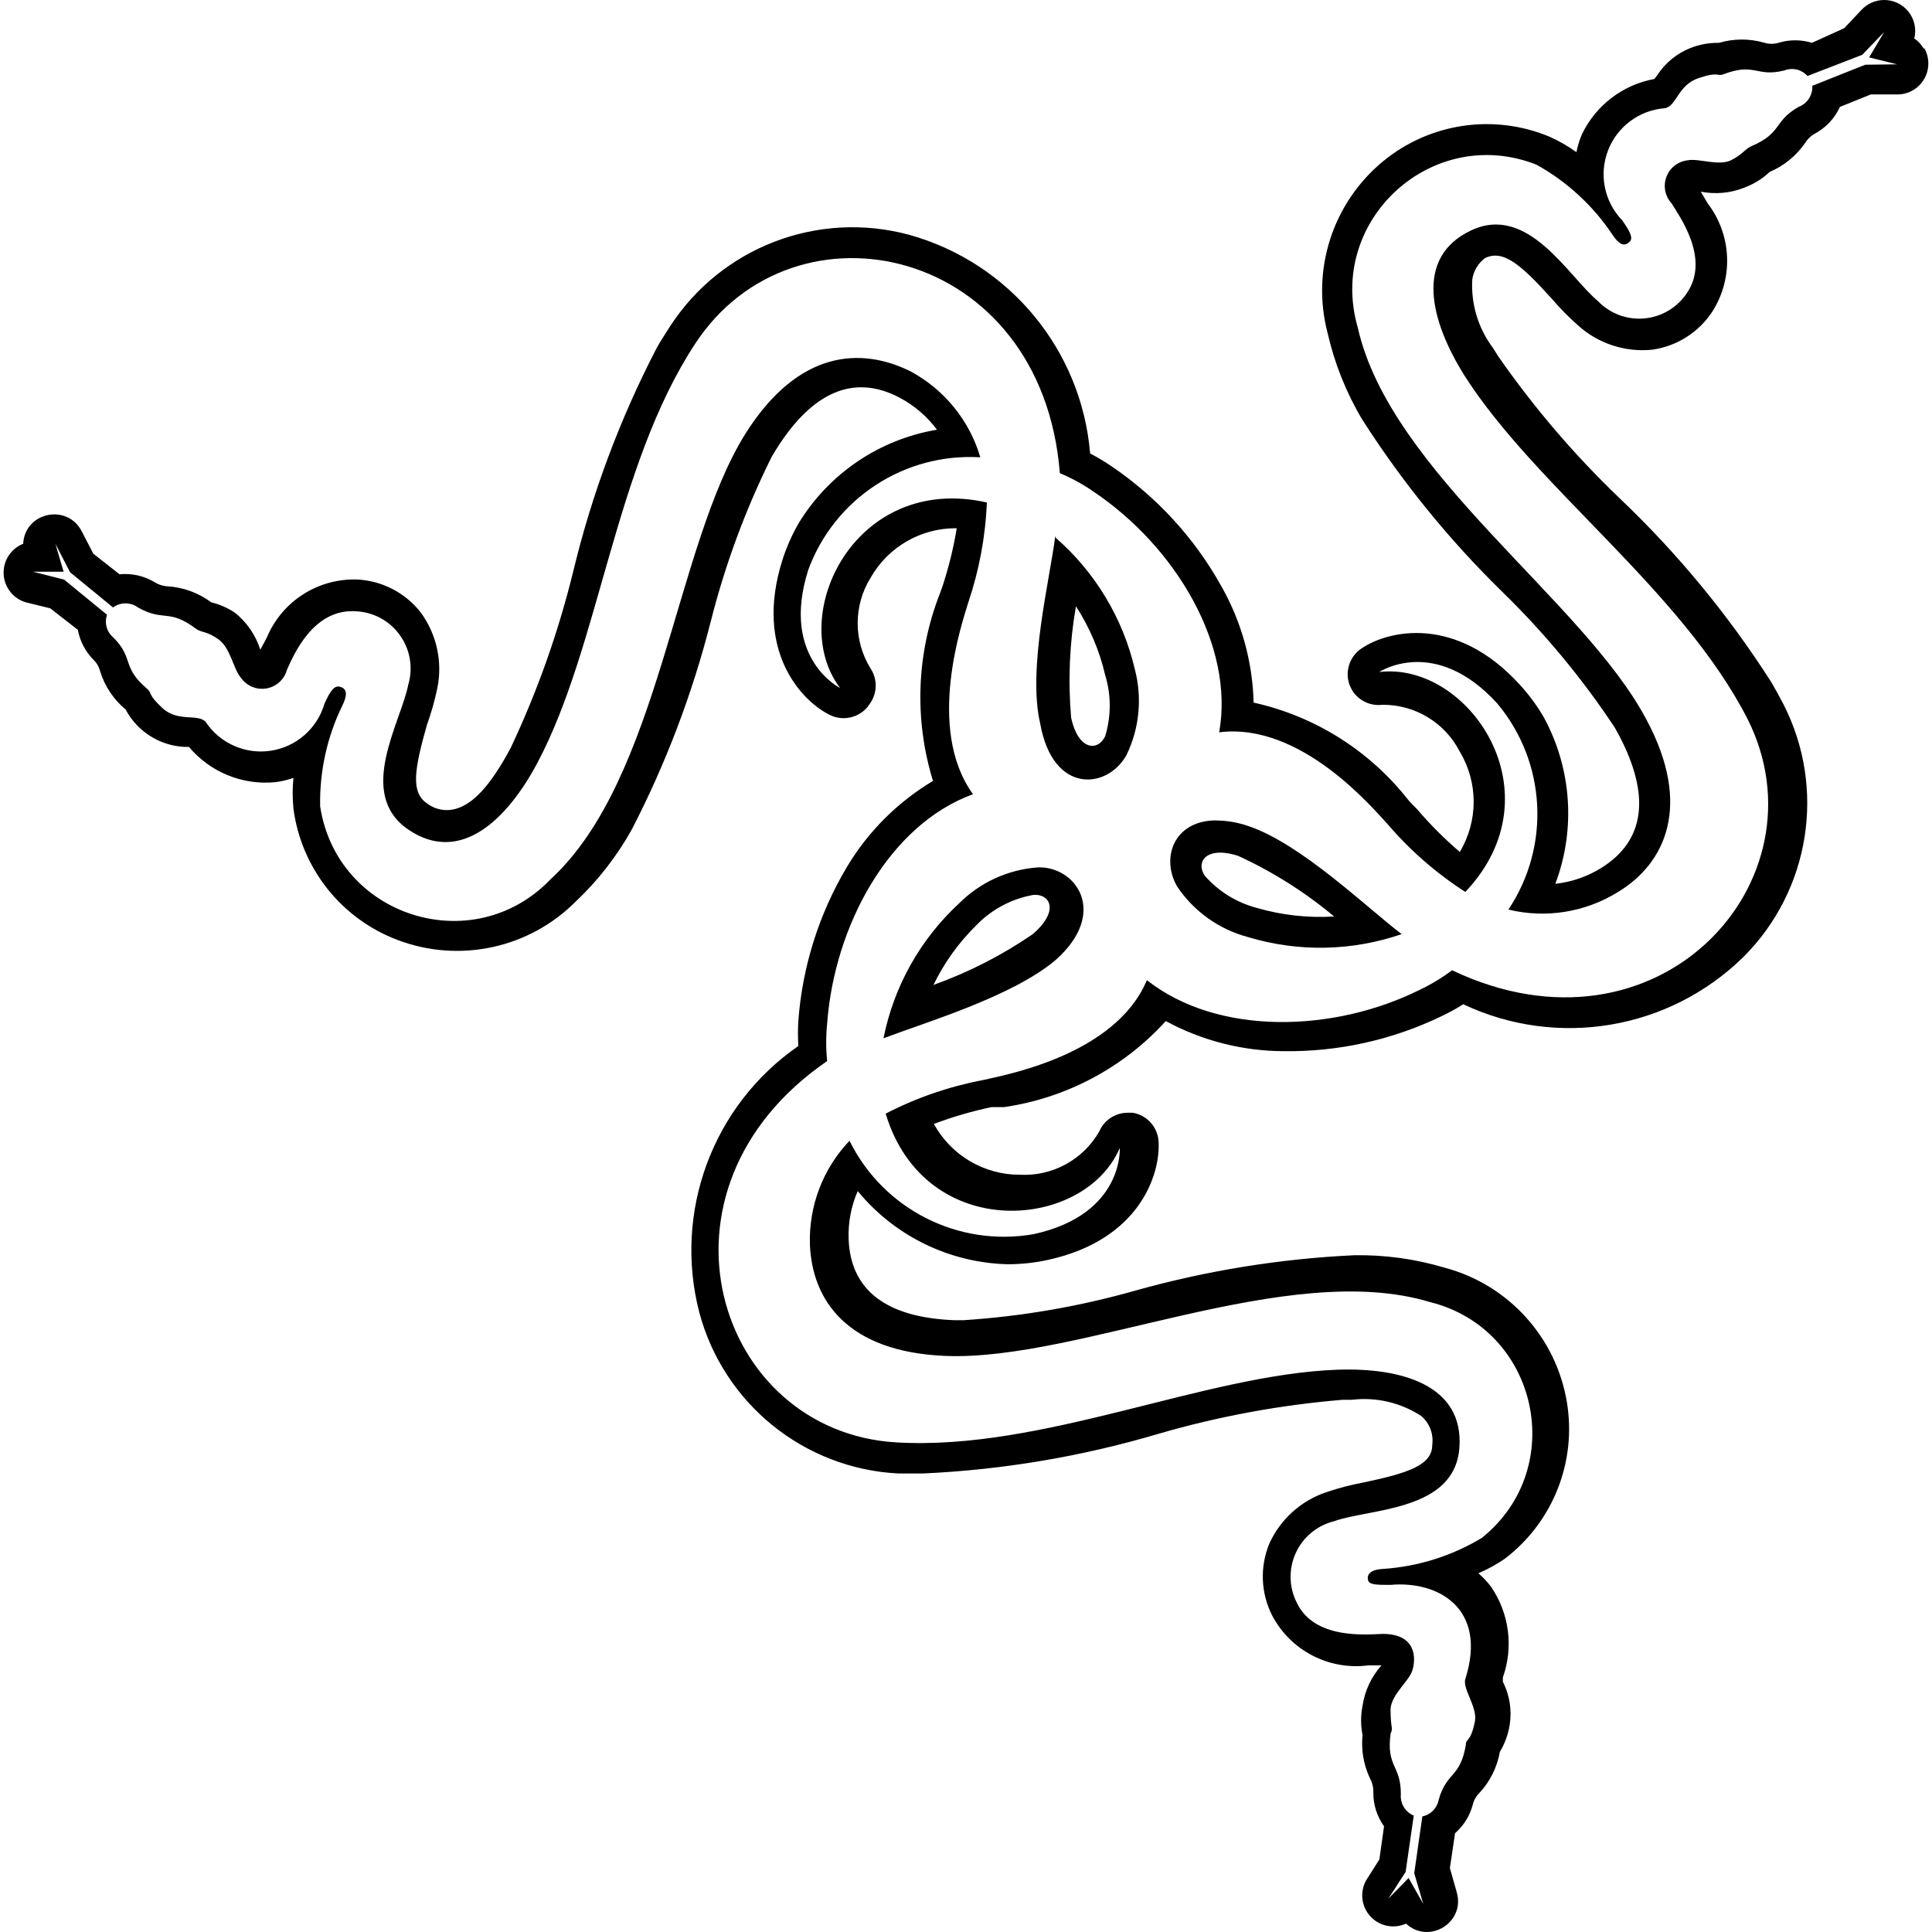
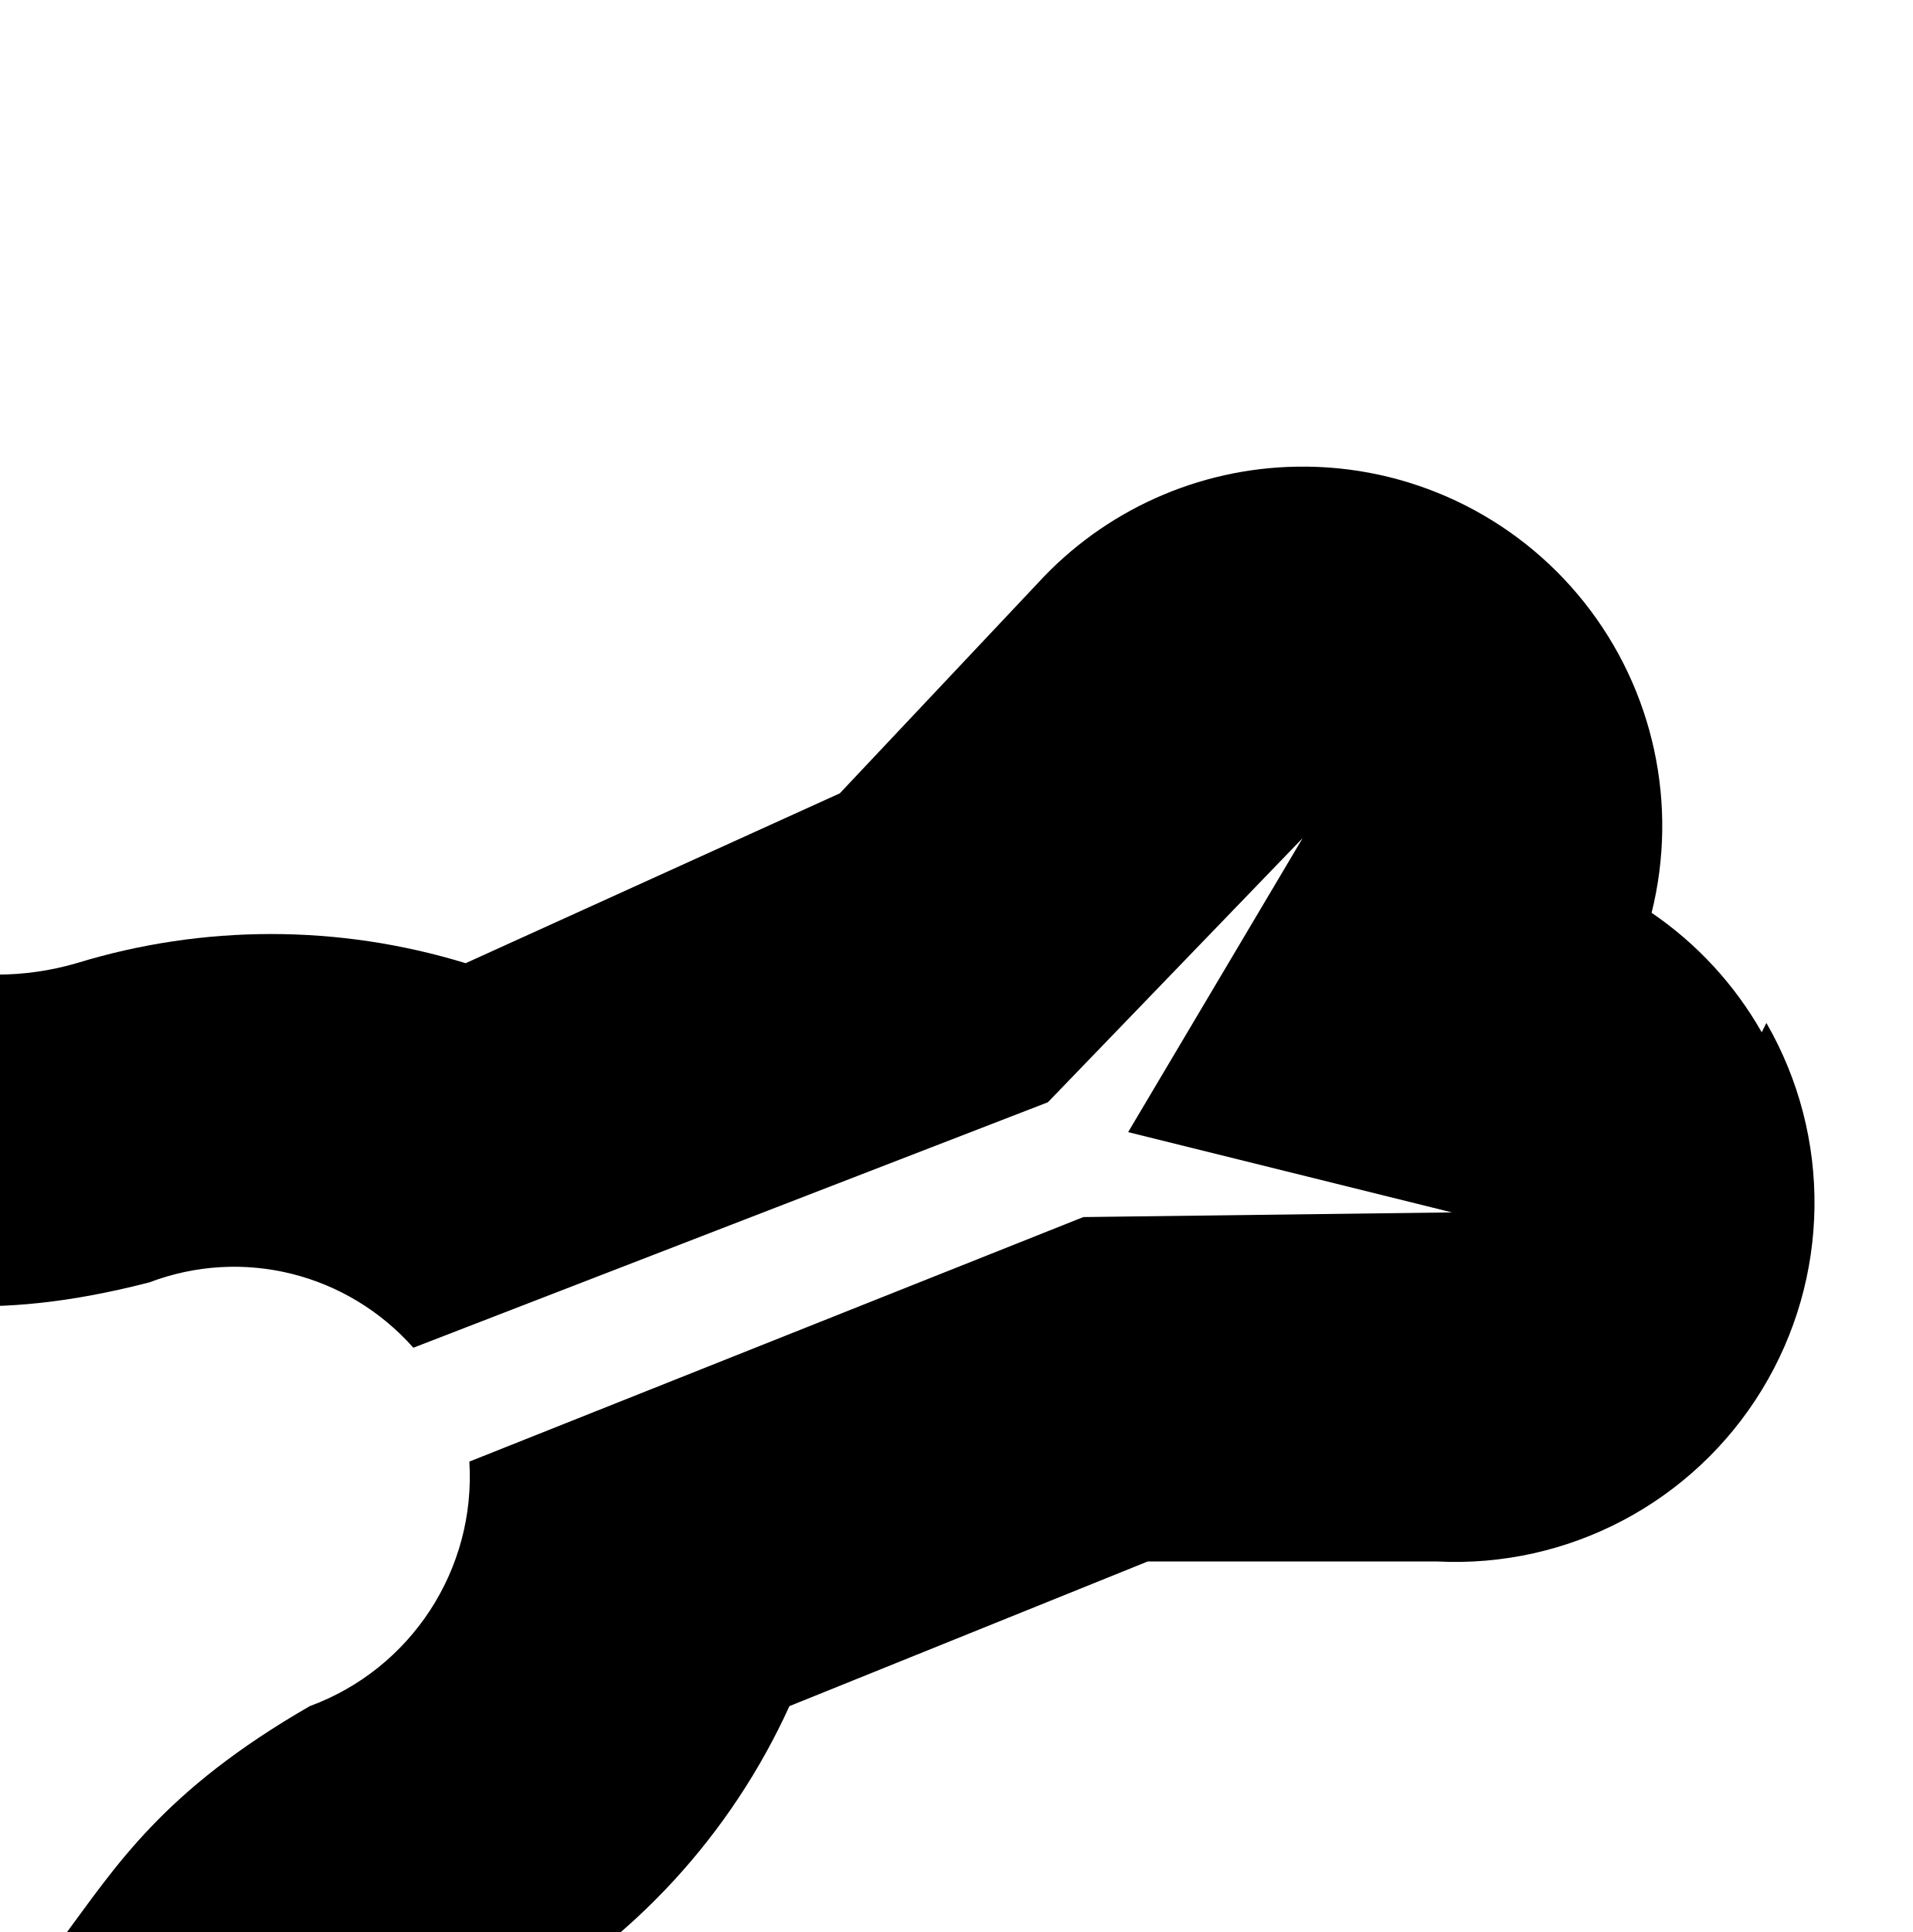
- <svg xmlns="http://www.w3.org/2000/svg" role="img" viewBox="0 0 24 24">
+ <svg xmlns="http://www.w3.org/2000/svg" role="img" viewBox="22.01 -0.5 2.05 2.07">
  <path d="M23.4 0a.385.385 0 00-.278.125L22.91.35l-.401.182a.711.711 0 00-.417 0 .305.305 0 01-.171 0 1.005 1.005 0 00-.567 0A.936.936 0 0021 .596a.877.877 0 00-.412.337l-.037.048a1.246 1.246 0 00-.898.684 1.07 1.07 0 00-.07.225 1.935 1.935 0 00-.337-.193 2.026 2.026 0 00-2.063.305 2.08 2.08 0 00-.69 2.139c.086.376.23.737.428 1.069.496.776 1.079 1.494 1.737 2.138.526.512.996 1.078 1.401 1.69l.053.096c.396.754.321 1.31-.219 1.647a1.358 1.358 0 01-.572.198 2.491 2.491 0 00-.144-2.07 2.342 2.342 0 00-.3-.406c-.79-.866-1.63-.674-1.962-.449a.385.385 0 00-.15.455l.027.058a.385.385 0 00.38.188 1.07 1.07 0 01.962.582c.23.384.23.862 0 1.246a4.812 4.812 0 01-.534-.535l-.07-.07-.037-.042a3.368 3.368 0 00-1.92-1.208 3.09 3.09 0 00-.406-1.455 4.368 4.368 0 00-1.358-1.48 2.673 2.673 0 00-.267-.16 3.085 3.085 0 00-2.251-2.717 2.7 2.7 0 00-2.968 1.139c-.053.086-.112.171-.165.267a12.26 12.26 0 00-1.038 2.78 11.64 11.64 0 01-.775 2.187l-.059.107c-.213.374-.406.583-.609.647a.406.406 0 01-.374-.064c-.203-.14-.155-.423 0-.973a3.33 3.33 0 00.128-.45c.07-.33-.005-.673-.203-.946a1.07 1.07 0 00-.786-.411c-.49-.018-.94.27-1.128.722l-.08.15a.968.968 0 00-.316-.46.936.936 0 00-.294-.129 1.016 1.016 0 00-.535-.198.342.342 0 01-.17-.053.711.711 0 00-.434-.097l-.326-.256-.144-.278c-.18-.35-.707-.238-.727.155a.385.385 0 00.032.727l.305.075.342.267c.026.14.093.268.192.37.043.04.072.092.086.149.058.184.167.347.315.47a.877.877 0 00.727.465h.06c.262.313.662.477 1.068.439a1.07 1.07 0 00.23-.054 1.935 1.935 0 000 .38 2.026 2.026 0 001.3 1.636 2.08 2.08 0 002.208-.481c.276-.26.51-.562.695-.893.422-.817.75-1.68.978-2.572.179-.711.433-1.401.76-2.058l.058-.096c.454-.722.973-.936 1.535-.637.18.096.338.231.46.396-.714.12-1.34.543-1.717 1.16-.084.146-.152.3-.203.46-.353 1.117.23 1.748.593 1.925.16.077.353.035.466-.102l.037-.053a.385.385 0 000-.423 1.07 1.07 0 010-1.128c.218-.384.627-.62 1.07-.615-.04.245-.1.486-.177.722l-.034.093a3.533 3.533 0 00-.084 2.324 3.09 3.09 0 00-1.07 1.07 4.368 4.368 0 00-.603 1.913 2.674 2.674 0 000 .31 3.085 3.085 0 00-1.23 3.31 2.7 2.7 0 002.47 2h.31a12.26 12.26 0 002.925-.493 11.64 11.64 0 012.283-.422h.117c.304-.037.61.035.866.203.102.09.152.224.134.358 0 .246-.289.348-.855.466a3.33 3.33 0 00-.45.117 1.192 1.192 0 00-.721.647 1.07 1.07 0 00.037.888c.229.435.704.683 1.193.62h.165a.968.968 0 00-.235.502.936.936 0 000 .364c-.019.183.013.368.091.535.03.054.045.115.043.176-.002.151.045.3.133.422l-.058.412-.166.262a.385.385 0 00.497.535c.287.265.74-.016.63-.39l-.085-.3.064-.433a.711.711 0 00.22-.353.305.305 0 01.085-.15c.131-.141.218-.318.252-.508a.936.936 0 00.122-.336.877.877 0 00-.085-.535v-.053c.134-.376.08-.794-.144-1.123a1.07 1.07 0 00-.16-.171c.115-.05.226-.11.33-.182a2.026 2.026 0 00.77-1.94 2.08 2.08 0 00-1.518-1.674 3.71 3.71 0 00-1.123-.155c-.919.043-1.83.19-2.716.438-.697.198-1.414.322-2.138.369h-.112c-.85-.032-1.294-.374-1.316-1.01-.007-.204.031-.407.113-.594.459.559 1.138.89 1.86.909.17 0 .338-.018.503-.054 1.144-.25 1.4-1.069 1.374-1.475a.385.385 0 00-.321-.353h-.064a.385.385 0 00-.353.235 1.07 1.07 0 01-.984.535 1.214 1.214 0 01-1.069-.631c.233-.088.473-.158.716-.209h.155a3.368 3.368 0 002.01-1.069c.449.243.95.372 1.46.374.679.01 1.35-.138 1.962-.433.094-.044.185-.094.273-.15a3.085 3.085 0 003.48-.587 2.7 2.7 0 00.498-3.139 6.884 6.884 0 00-.15-.273 12.259 12.259 0 00-1.887-2.288 11.64 11.64 0 01-1.508-1.764l-.064-.102a1.294 1.294 0 01-.257-.85.406.406 0 01.16-.267c.225-.107.444.08.83.508.1.118.21.228.326.331.25.225.584.334.92.3a1.07 1.07 0 00.748-.476c.263-.416.24-.951-.06-1.342l-.085-.145c.18.035.365.019.535-.048a.936.936 0 00.32-.197c.178-.076.33-.2.44-.359a.342.342 0 01.133-.123.711.711 0 00.3-.326l.384-.155h.31a.385.385 0 00.353-.577l-.005.01a.385.385 0 00-.118-.128A.385.385 0 0023.4 0zm.006.398l-.187.315.347.086-.395.005-.658.262a.262.262 0 01-.171.262c-.316.182-.198.321-.583.487-.08.032-.107.101-.256.176-.15.075-.407-.027-.535 0a.32.32 0 00-.203.535c.085.144.486.679.192 1.112a.711.711 0 01-1.107.102c-.368-.305-.866-1.214-1.577-.877-.71.336-.502 1.128-.085 1.796.882 1.39 2.705 2.673 3.523 4.277 1 2-1.107 4.336-3.673 3.117a2.326 2.326 0 01-.396.24c-1.069.535-2.512.578-3.395-.117-.395.941-1.79 1.182-2.031 1.24-.423.08-.832.22-1.214.418.487 1.614 2.47 1.454 2.908.427 0 0 .054.824-1.069 1.07a2.139 2.139 0 01-2.288-1.16c-.33.346-.507.81-.492 1.288.027.69.46 1.337 1.69 1.385 1.662.064 4.25-1.203 6.014-.669 1.344.335 1.723 2.065.642 2.93a2.732 2.732 0 01-1.23.385c-.182.01-.198.091-.181.145.016.053.117.053.278.053.582-.053 1.208.283.93 1.166-.043.123.155.352.117.534-.053.262-.112.203-.112.289-.07.412-.235.326-.337.679a.257.257 0 01-.203.208l-.101.706.112.38-.182-.321-.251.257.214-.332.101-.7a.262.262 0 01-.16-.267c0-.364-.182-.332-.128-.75.037-.085 0-.042 0-.31.016-.186.23-.341.272-.48.043-.14.054-.45-.369-.45-.198.006-.85.075-1.069-.39a.711.711 0 01.465-1.01c.45-.16 1.497-.123 1.556-.91.059-.785-.727-.999-1.513-.972-1.657.059-3.663 1.01-5.48.903-2.23-.128-3.198-3.133-.861-4.737a2.326 2.326 0 010-.465c.09-1.219.77-2.47 1.812-2.85-.593-.818-.128-2.149-.058-2.384.135-.4.213-.818.23-1.24-1.642-.37-2.497 1.411-1.824 2.304 0 0-.743-.369-.395-1.465a2.139 2.139 0 012.138-1.4 1.786 1.786 0 00-.871-1.07c-.61-.3-1.385-.267-2.043.77-.887 1.411-1.063 4.293-2.427 5.544-.961 1-2.652.463-2.86-.909a2.732 2.732 0 01.278-1.256c.08-.166.032-.214-.038-.23-.07-.016-.123.07-.187.214a.823.823 0 01-1.475.224c-.097-.107-.342.006-.535-.17-.192-.177-.128-.188-.192-.241-.321-.273-.16-.375-.418-.636a.257.257 0 01-.08-.284L.796 7.2.41 7.102h.38l-.102-.347.182.353.534.438a.262.262 0 01.31 0c.321.182.38.01.717.262.07.054.133.027.283.134.15.107.187.374.278.476a.32.32 0 00.572-.096c.086-.193.332-.77.866-.728.457.027.77.47.642.91-.091.47-.652 1.357 0 1.801.652.444 1.235-.134 1.604-.829.775-1.46.957-3.678 1.957-5.202 1.23-1.887 4.309-1.224 4.533 1.604.145.06.283.136.412.225 1.032.69 1.759 1.924 1.567 2.994 1.02-.129 1.919.957 2.09 1.138.28.328.606.612.968.845 1.165-1.23.037-2.865-1.07-2.732 0 0 .69-.46 1.466.39.61.728.666 1.772.139 2.561.465.113.956.034 1.363-.219.583-.353.925-1.07.353-2.138-.776-1.476-3.187-3.075-3.588-4.876-.384-1.333.928-2.528 2.219-2.021.38.21.705.51.946.871.102.155.166.134.214.086.048-.048-.005-.14-.096-.268a.823.823 0 01.534-1.39c.145-.027.161-.289.418-.374.256-.086.23-.016.31-.048.395-.15.406.043.759-.048.1-.038.212-.01.283.07l.68-.263zm-10.297 6.26c-.065.53-.348 1.647-.187 2.332.155.871.823.823 1.069.395.163-.332.2-.711.107-1.069a3.106 3.106 0 00-.984-1.636zm.256.872c.17.262.293.551.364.856a1.3 1.3 0 010 .759c-.086.187-.332.187-.423-.23-.04-.462-.02-.928.06-1.385zm1.727 2.661c-.517.012-.67.472-.47.82.207.31.521.534.882.63a3.106 3.106 0 001.908-.037c-.422-.32-1.25-1.123-1.903-1.342a1.255 1.255 0 00-.417-.07zm.088.401a.807.807 0 01.201.04c.429.197.83.45 1.192.753a2.82 2.82 0 01-.962-.107 1.3 1.3 0 01-.642-.396c-.095-.134-.036-.3.21-.29zm-2.285.183a1.54 1.54 0 00-.984.45 3.106 3.106 0 00-.936 1.673c.535-.203 1.604-.519 2.139-.973.663-.588.251-1.166-.22-1.15zm-.025.341c.188.008.276.217-.04.488a5.39 5.39 0 01-1.234.631c.134-.277.315-.528.534-.743a1.3 1.3 0 01.7-.374.284.284 0 01.04-.002z" />
</svg>
